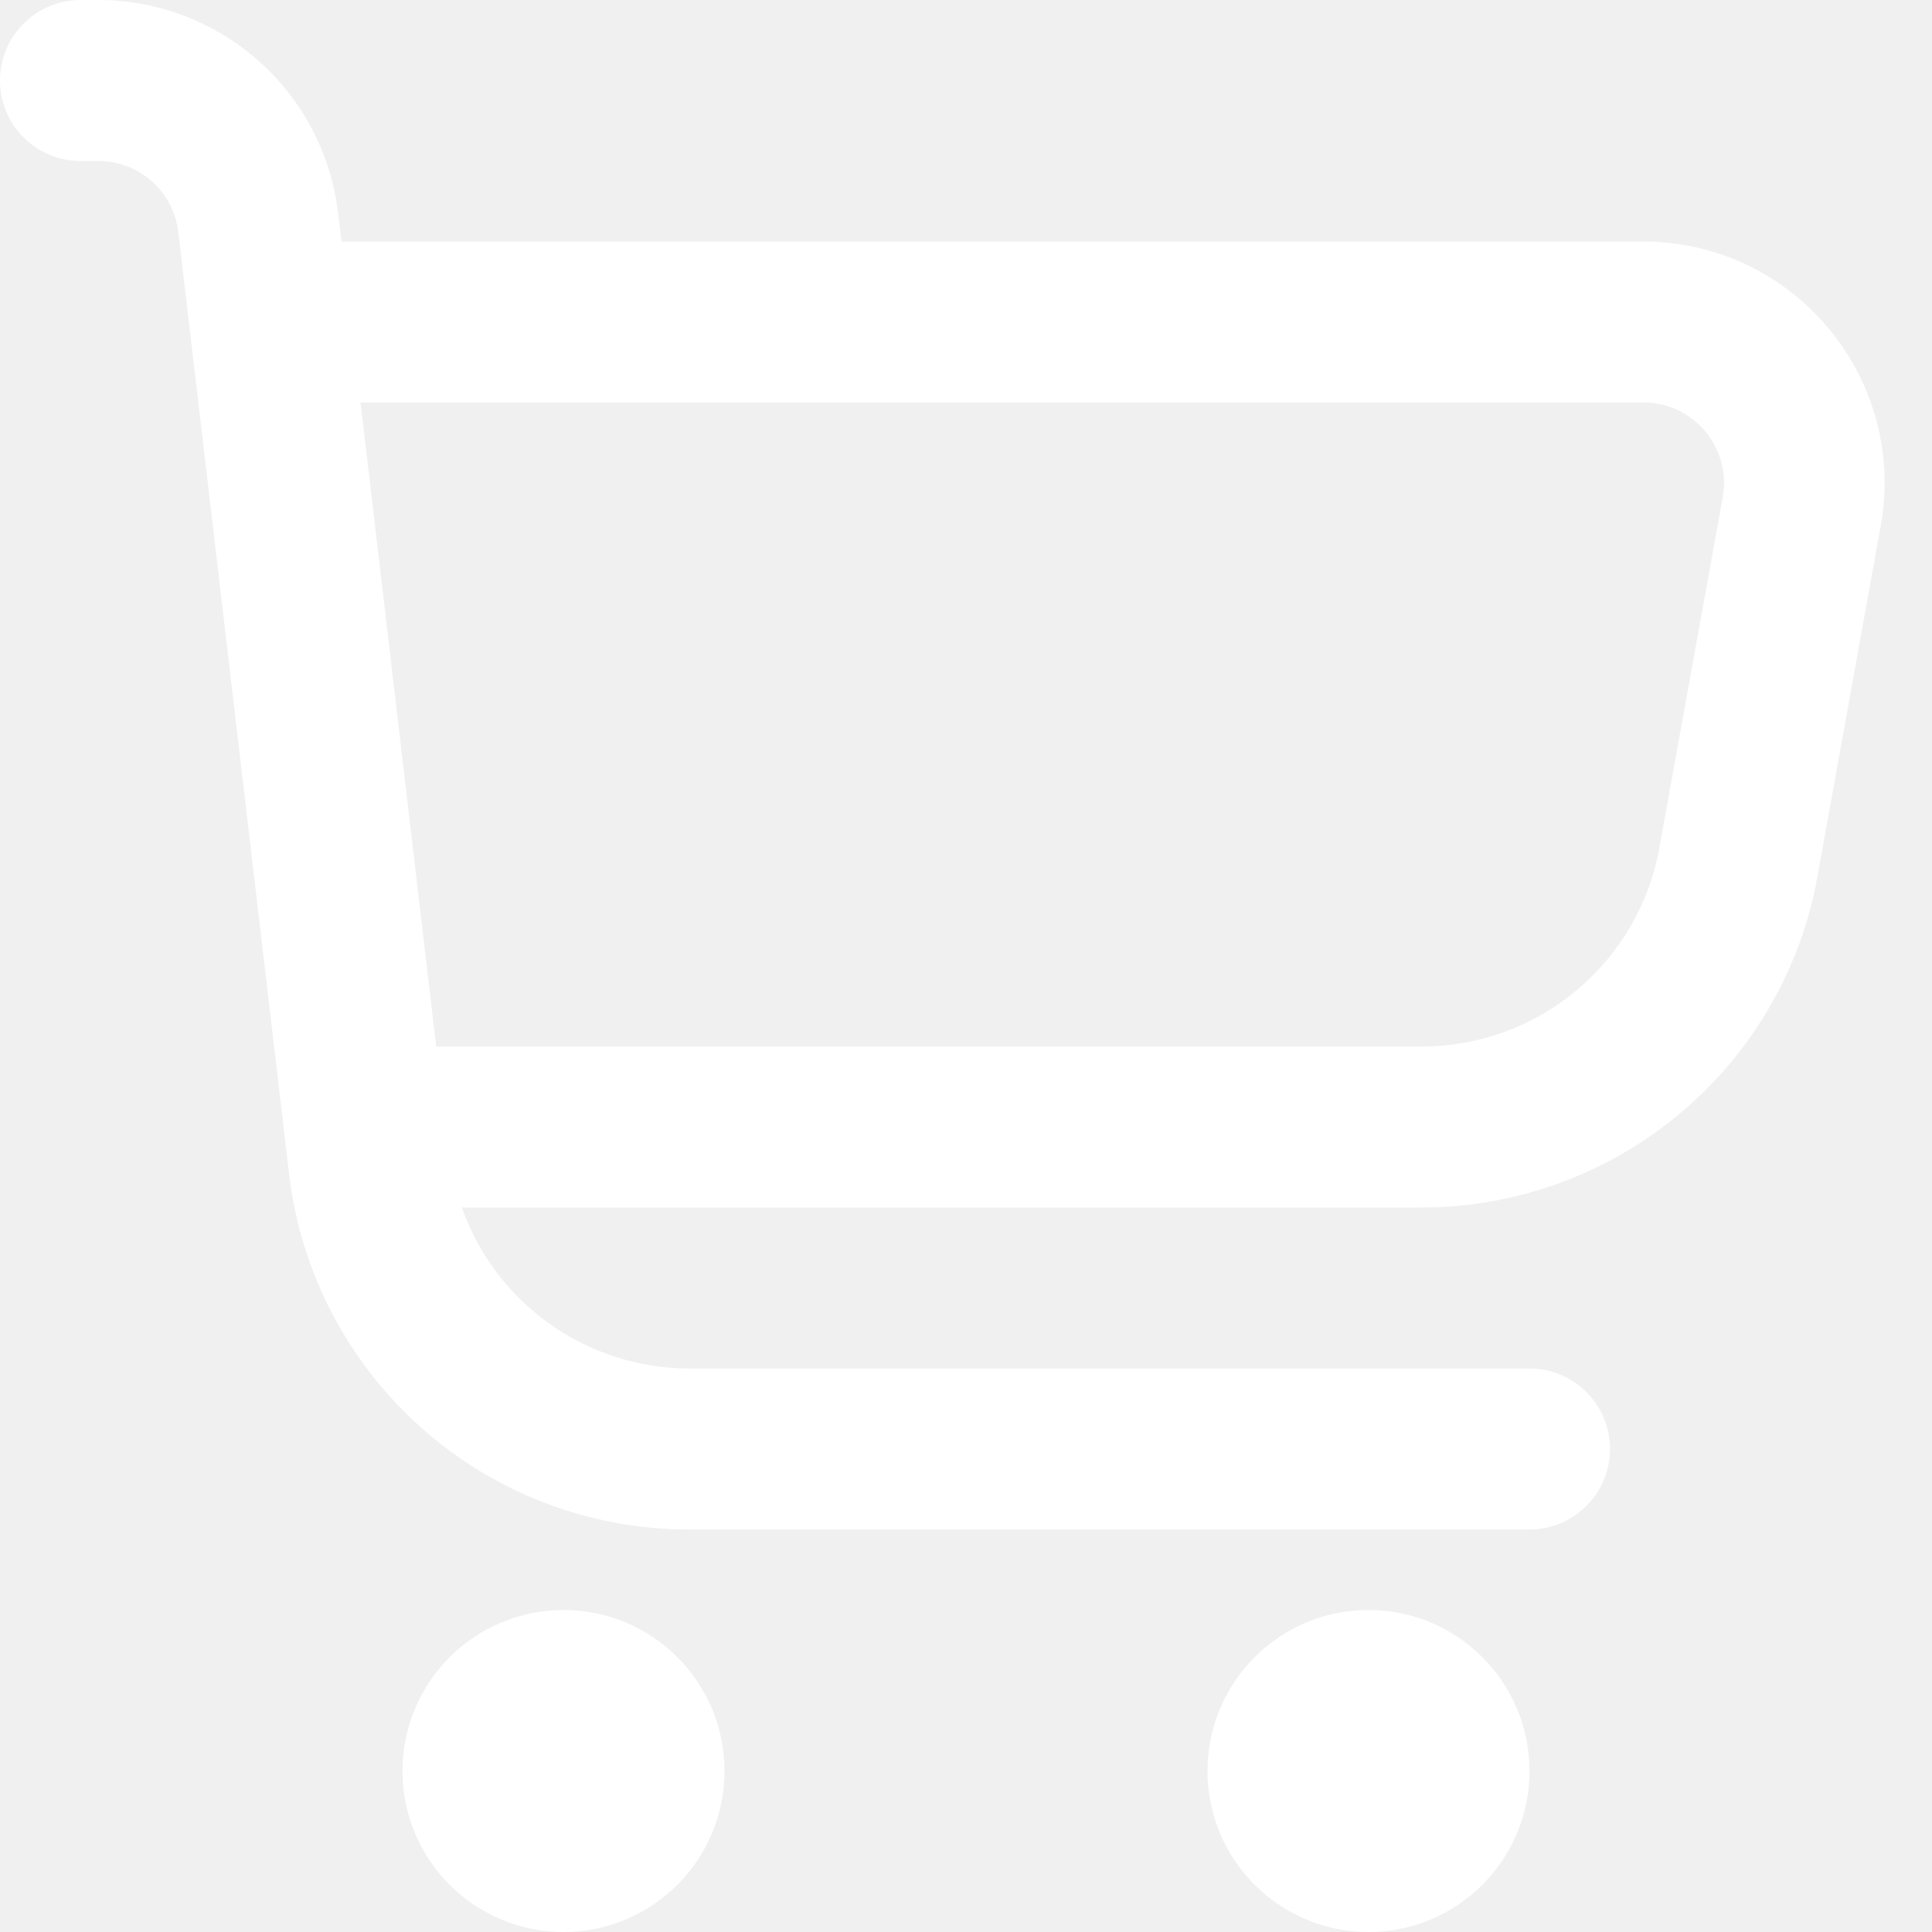
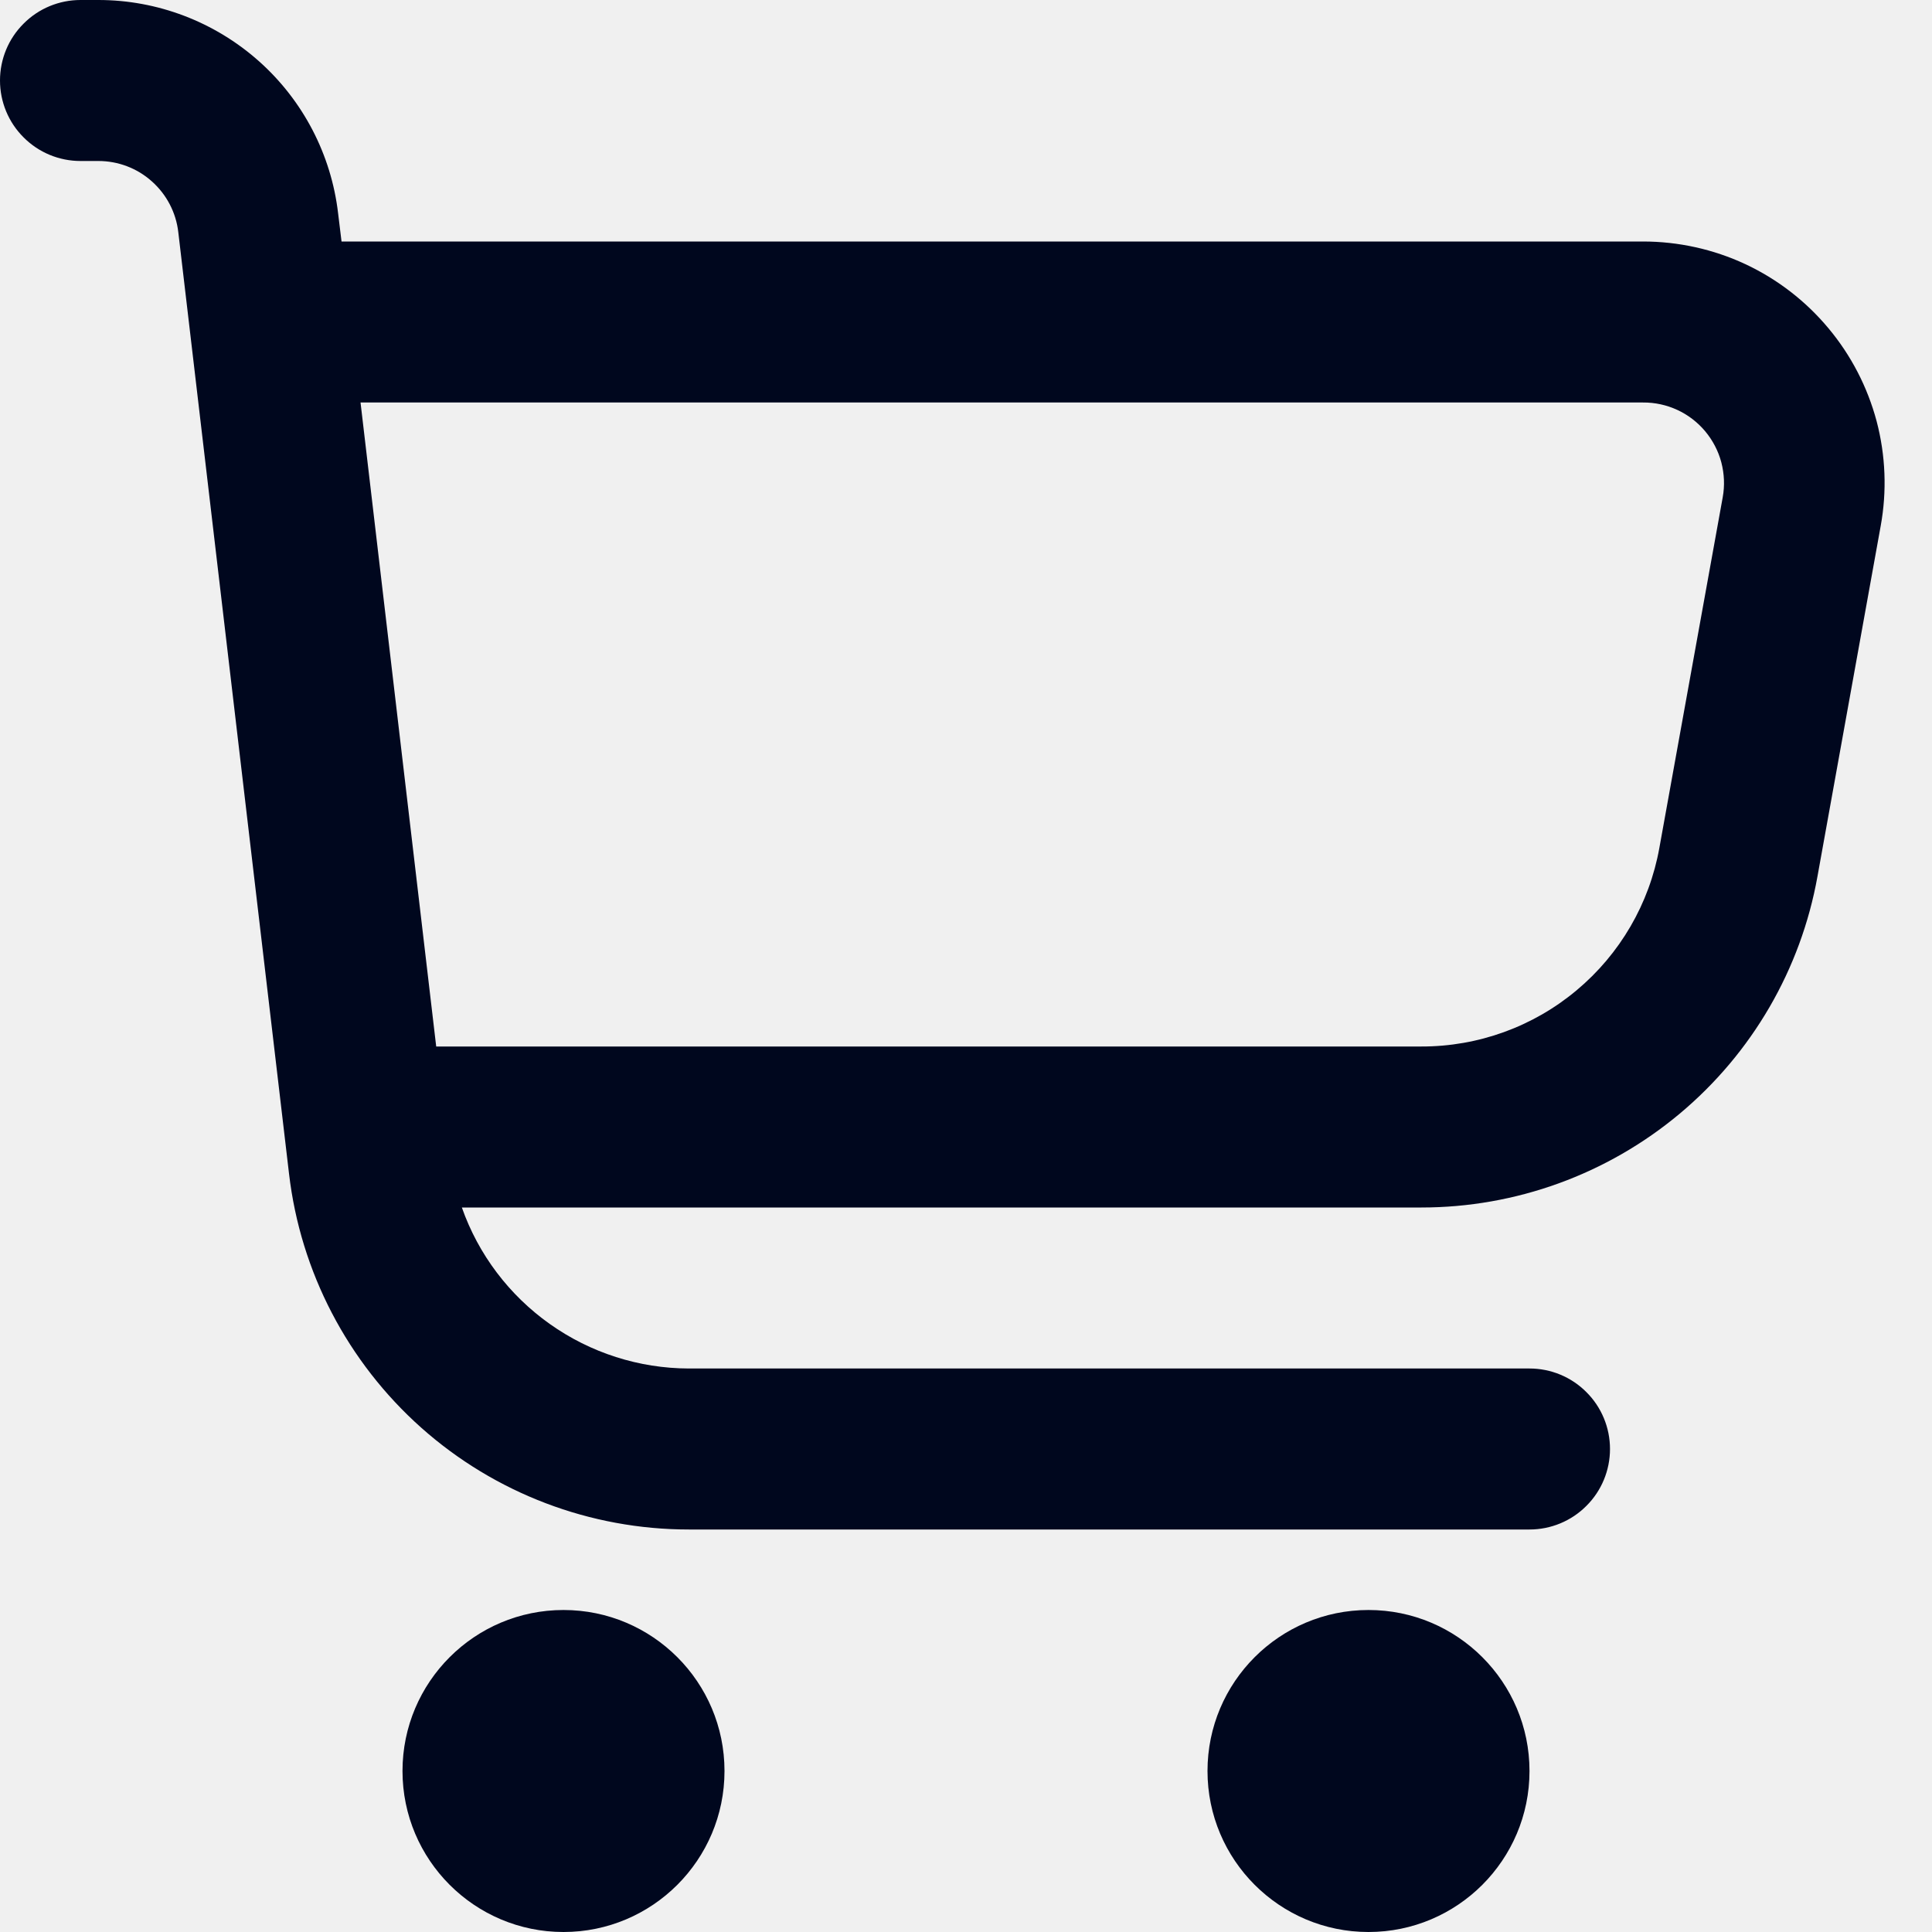
<svg xmlns="http://www.w3.org/2000/svg" width="18" height="18" viewBox="0 0 18 18" fill="none">
-   <path d="M17.035 3.058C16.824 2.805 16.56 2.601 16.261 2.461C15.963 2.322 15.637 2.25 15.307 2.25H3.182L3.15 1.987C3.086 1.44 2.823 0.935 2.411 0.569C1.999 0.203 1.467 0 0.917 0L0.75 0C0.551 0 0.36 0.079 0.22 0.22C0.079 0.36 0 0.551 0 0.75C0 0.949 0.079 1.14 0.22 1.28C0.36 1.421 0.551 1.5 0.75 1.5H0.917C1.1 1.5 1.278 1.567 1.415 1.69C1.552 1.812 1.64 1.98 1.661 2.162L2.693 10.937C2.8 11.85 3.239 12.691 3.925 13.302C4.612 13.913 5.499 14.25 6.418 14.25H14.25C14.449 14.25 14.64 14.171 14.78 14.03C14.921 13.89 15 13.699 15 13.5C15 13.301 14.921 13.11 14.78 12.97C14.64 12.829 14.449 12.75 14.25 12.75H6.418C5.954 12.749 5.501 12.604 5.122 12.335C4.744 12.067 4.457 11.688 4.303 11.25H13.243C14.122 11.25 14.973 10.941 15.648 10.377C16.323 9.813 16.778 9.031 16.933 8.165L17.522 4.9C17.581 4.576 17.568 4.243 17.484 3.924C17.399 3.606 17.246 3.31 17.035 3.058ZM16.05 4.634L15.46 7.899C15.367 8.419 15.093 8.889 14.688 9.227C14.283 9.566 13.771 9.751 13.243 9.75H4.064L3.359 3.75H15.307C15.418 3.749 15.527 3.773 15.627 3.819C15.727 3.865 15.815 3.933 15.886 4.017C15.957 4.102 16.009 4.201 16.037 4.307C16.065 4.414 16.07 4.525 16.05 4.634Z" fill="#fff" />
-   <path d="M5.25 18C6.078 18 6.75 17.328 6.75 16.5C6.75 15.672 6.078 15 5.25 15C4.422 15 3.75 15.672 3.75 16.5C3.75 17.328 4.422 18 5.25 18Z" fill="#fff" />
-   <path d="M12.75 18C13.578 18 14.25 17.328 14.25 16.5C14.25 15.672 13.578 15 12.75 15C11.922 15 11.25 15.672 11.25 16.5C11.25 17.328 11.922 18 12.75 18Z" fill="#fff" />
+   <path d="M17.035 3.058C16.824 2.805 16.56 2.601 16.261 2.461C15.963 2.322 15.637 2.25 15.307 2.25H3.182L3.15 1.987C3.086 1.44 2.823 0.935 2.411 0.569C1.999 0.203 1.467 0 0.917 0L0.75 0C0.551 0 0.36 0.079 0.22 0.22C0.079 0.36 0 0.551 0 0.75C0 0.949 0.079 1.14 0.22 1.28C0.36 1.421 0.551 1.5 0.75 1.5H0.917C1.1 1.5 1.278 1.567 1.415 1.69C1.552 1.812 1.64 1.98 1.661 2.162L2.693 10.937C2.8 11.85 3.239 12.691 3.925 13.302C4.612 13.913 5.499 14.25 6.418 14.25H14.25C14.449 14.25 14.64 14.171 14.78 14.03C14.921 13.89 15 13.699 15 13.5C15 13.301 14.921 13.11 14.78 12.97C14.64 12.829 14.449 12.75 14.25 12.75H6.418C5.954 12.749 5.501 12.604 5.122 12.335C4.744 12.067 4.457 11.688 4.303 11.25H13.243C14.122 11.25 14.973 10.941 15.648 10.377C16.323 9.813 16.778 9.031 16.933 8.165L17.522 4.9C17.581 4.576 17.568 4.243 17.484 3.924C17.399 3.606 17.246 3.31 17.035 3.058ZM16.05 4.634L15.46 7.899C15.367 8.419 15.093 8.889 14.688 9.227C14.283 9.566 13.771 9.751 13.243 9.75H4.064L3.359 3.75H15.307C15.418 3.749 15.527 3.773 15.627 3.819C15.727 3.865 15.815 3.933 15.886 4.017C15.957 4.102 16.009 4.201 16.037 4.307C16.065 4.414 16.07 4.525 16.05 4.634Z" fill="#00071E" />
+   <path d="M5.25 18C6.078 18 6.75 17.328 6.75 16.5C6.75 15.672 6.078 15 5.25 15C4.422 15 3.75 15.672 3.75 16.5C3.75 17.328 4.422 18 5.25 18Z" fill="#00071E" />
+   <path d="M12.75 18C13.578 18 14.25 17.328 14.25 16.5C14.25 15.672 13.578 15 12.75 15C11.922 15 11.25 15.672 11.25 16.5C11.25 17.328 11.922 18 12.75 18Z" fill="#00071E" />
</svg>
